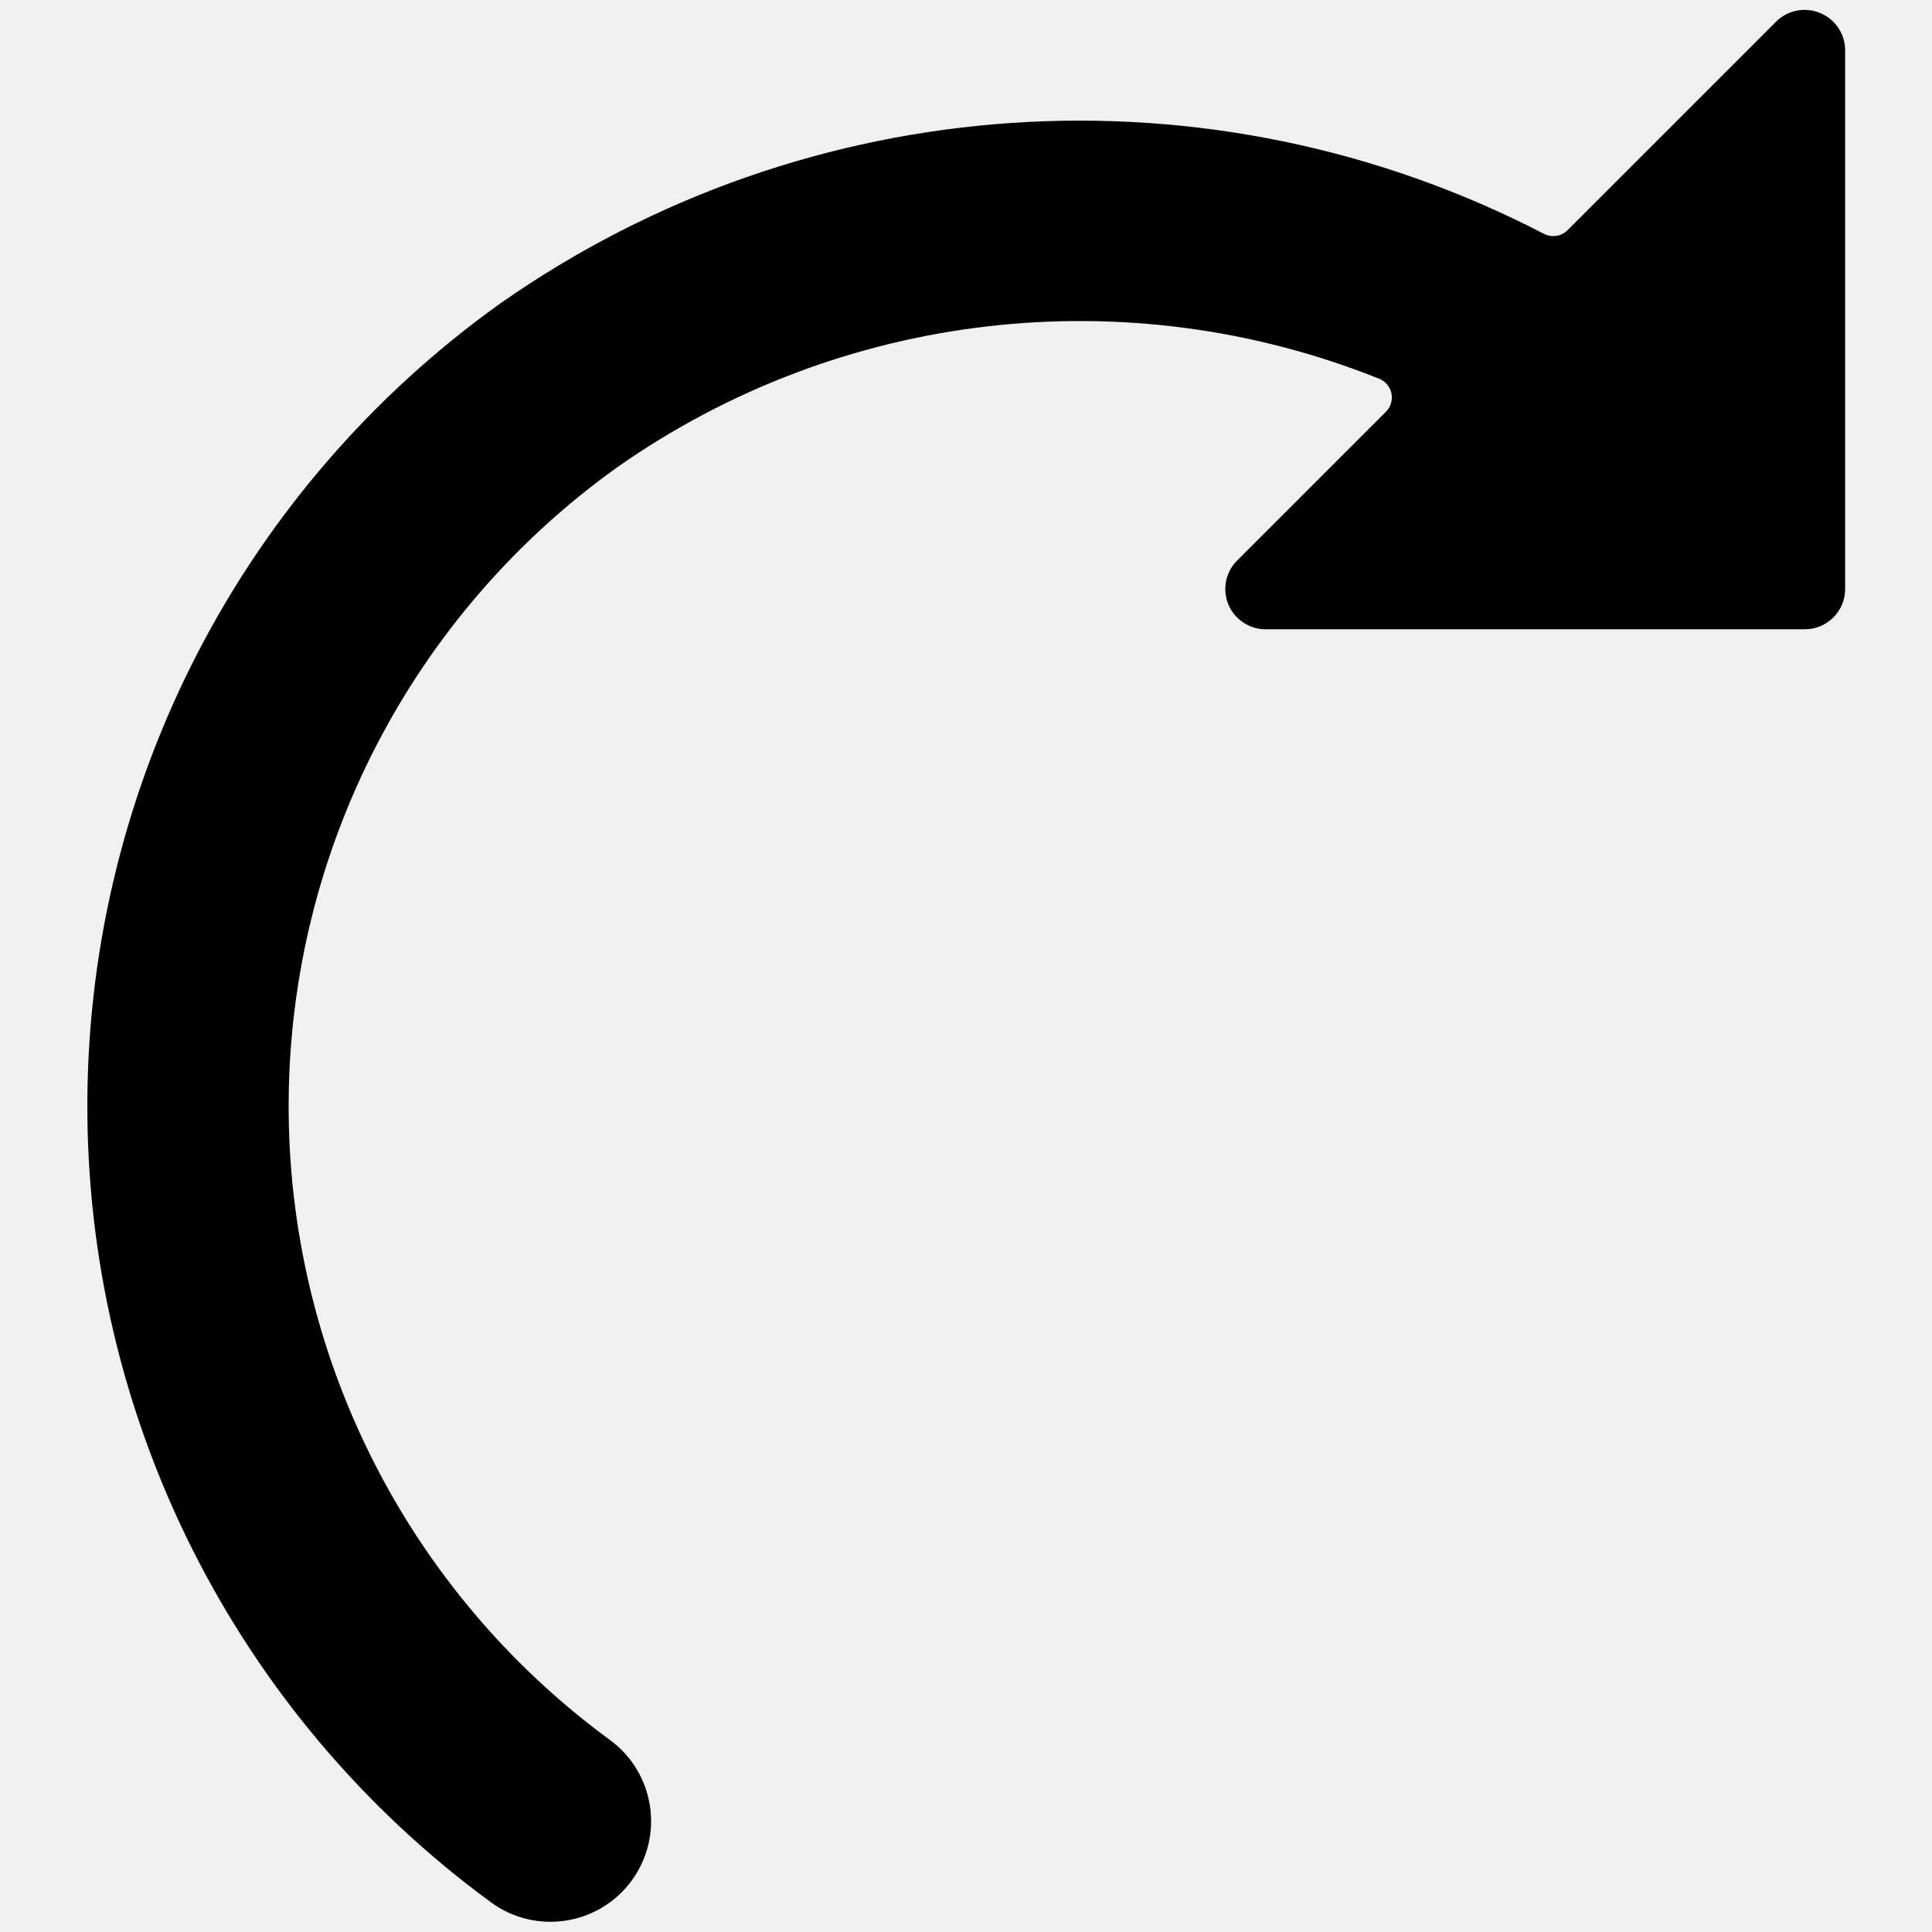
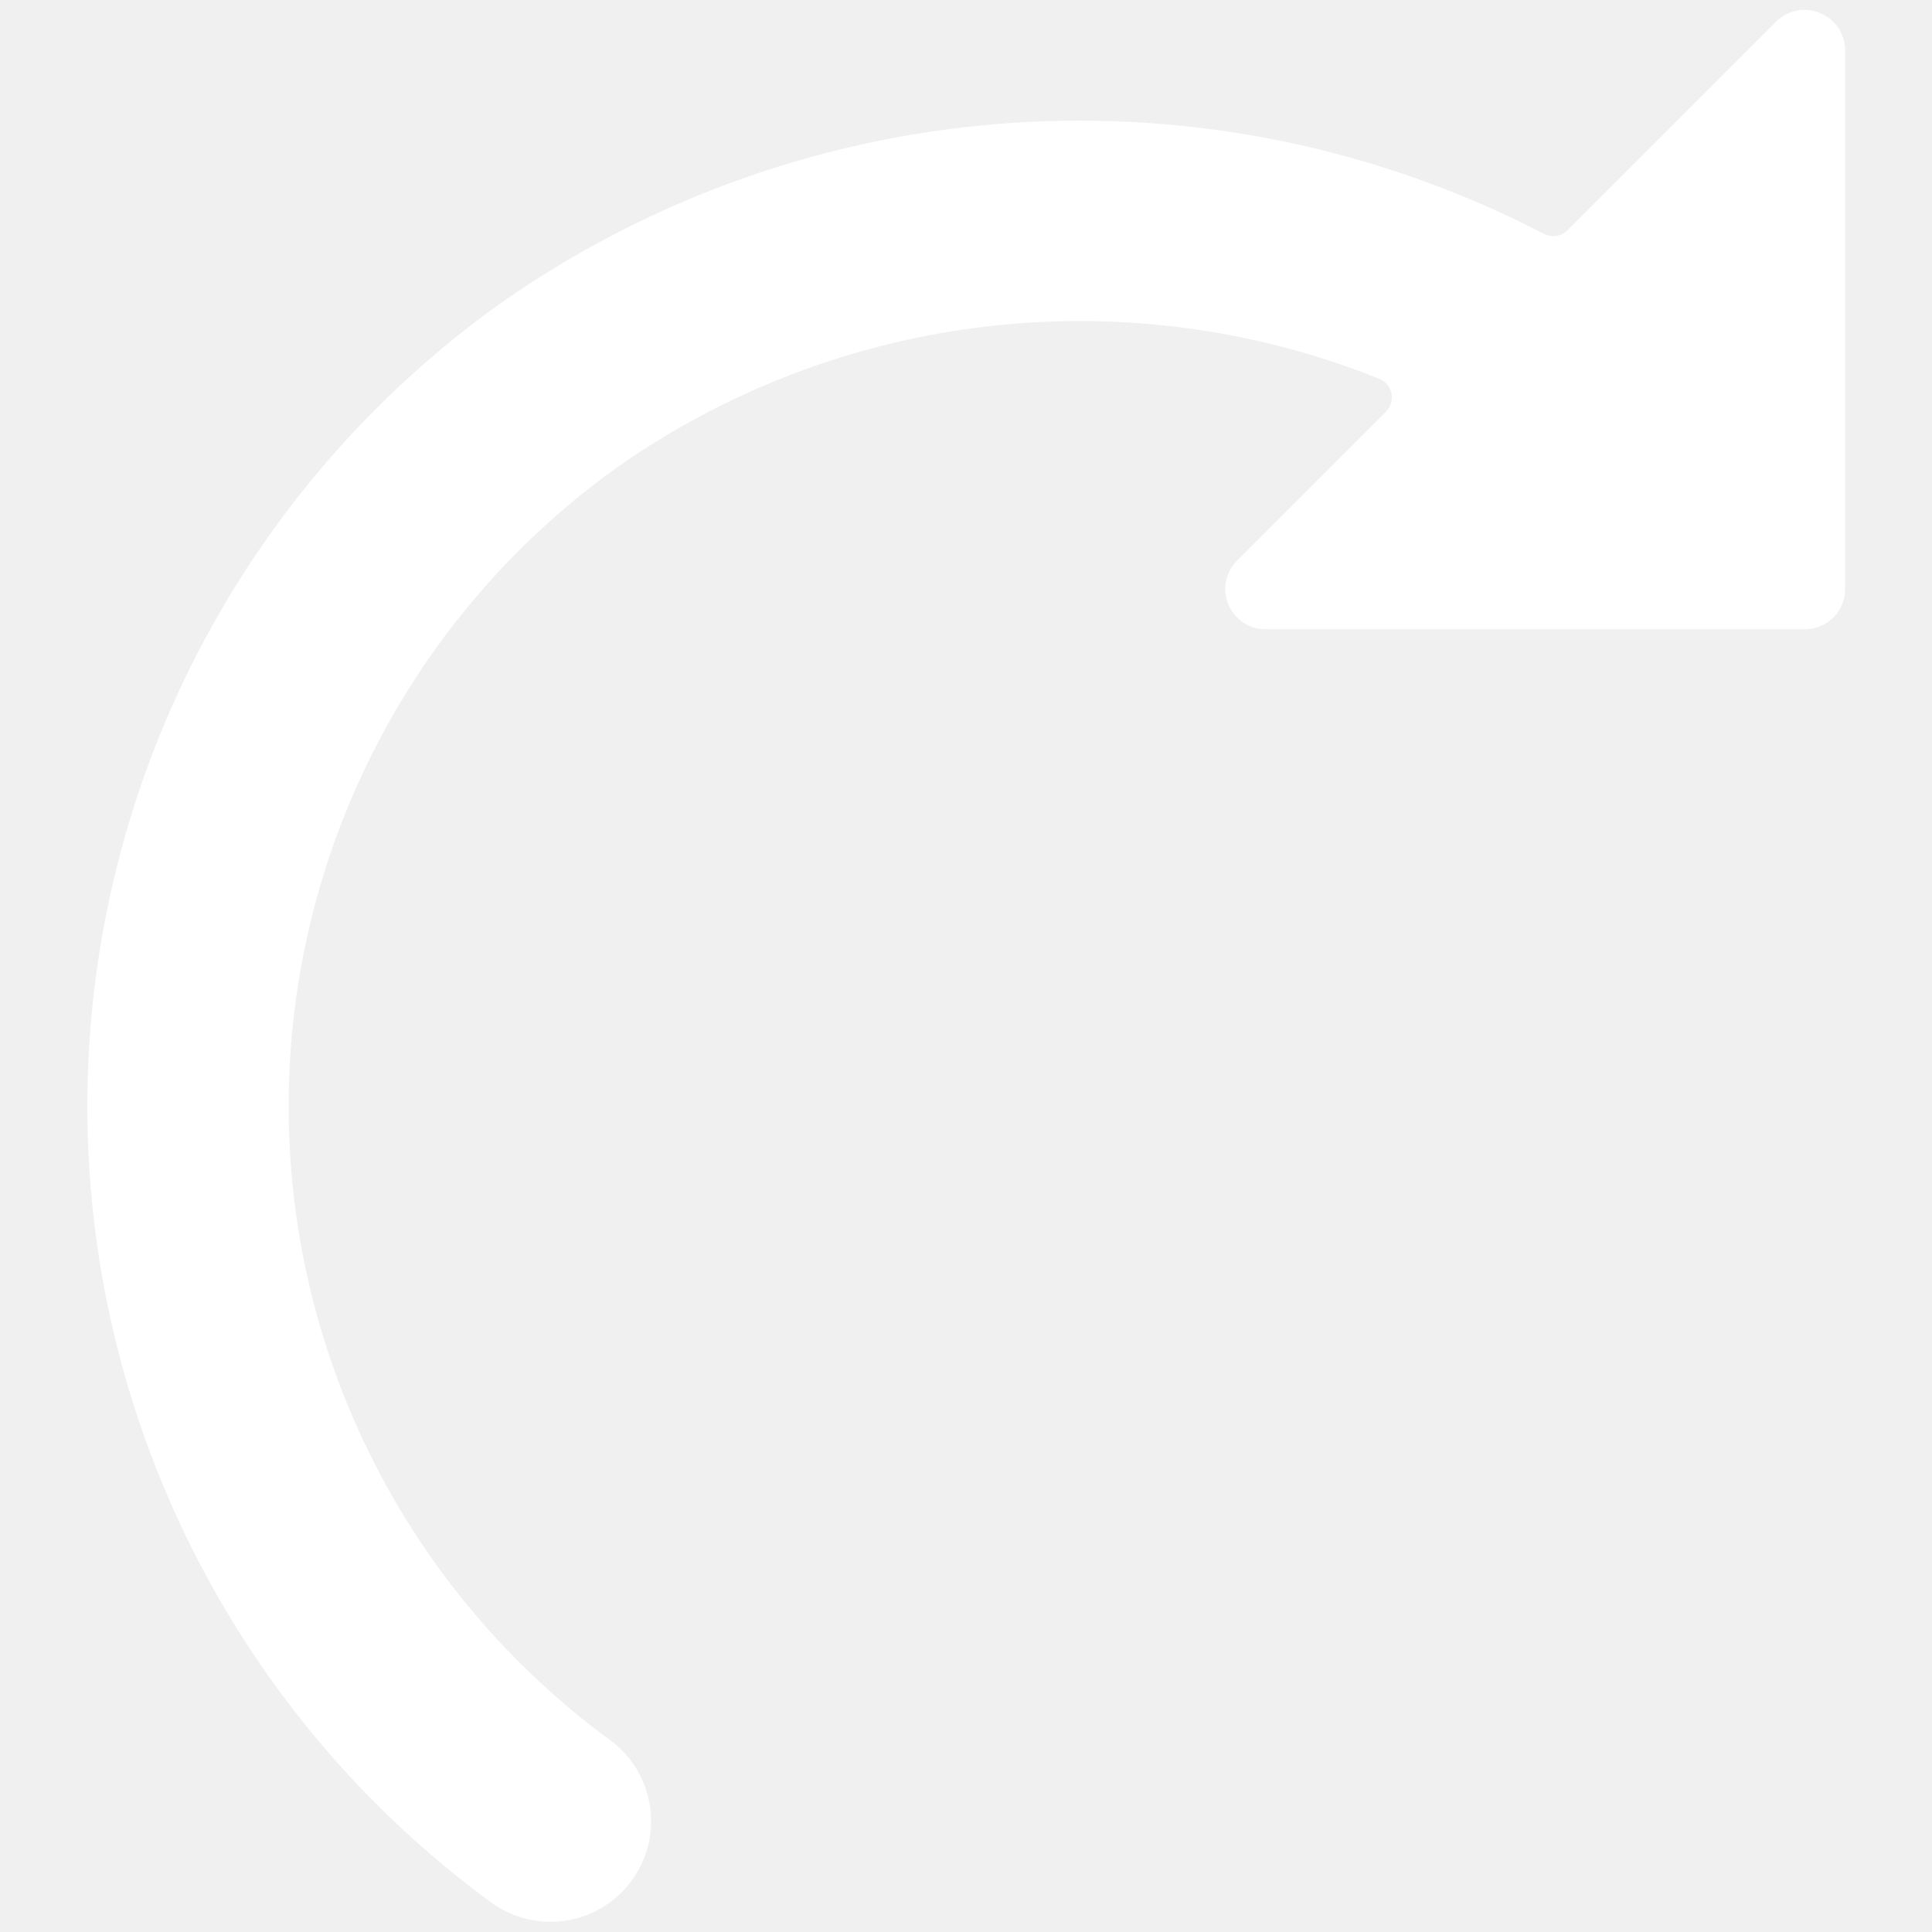
- <svg xmlns="http://www.w3.org/2000/svg" viewBox="0 0 24 24">
+ <svg xmlns="http://www.w3.org/2000/svg" fill="white" viewBox="0 0 24 24">
  <path d="M22.608.161a.5.5,0,0,0-.545.108L19.472,2.86a.25.25,0,0,1-.292.045A12.537,12.537,0,0,0,6.214,3.77,12.259,12.259,0,0,0,6.1,23.632a1.25,1.25,0,0,0,1.476-2.018A9.759,9.759,0,0,1,7.667,5.805a10,10,0,0,1,9.466-1.1.25.25,0,0,1,.084.409l-1.85,1.85a.5.5,0,0,0,.354.853h6.7a.5.5,0,0,0,.5-.5V.623A.5.5,0,0,0,22.608.161Z" />
</svg>
